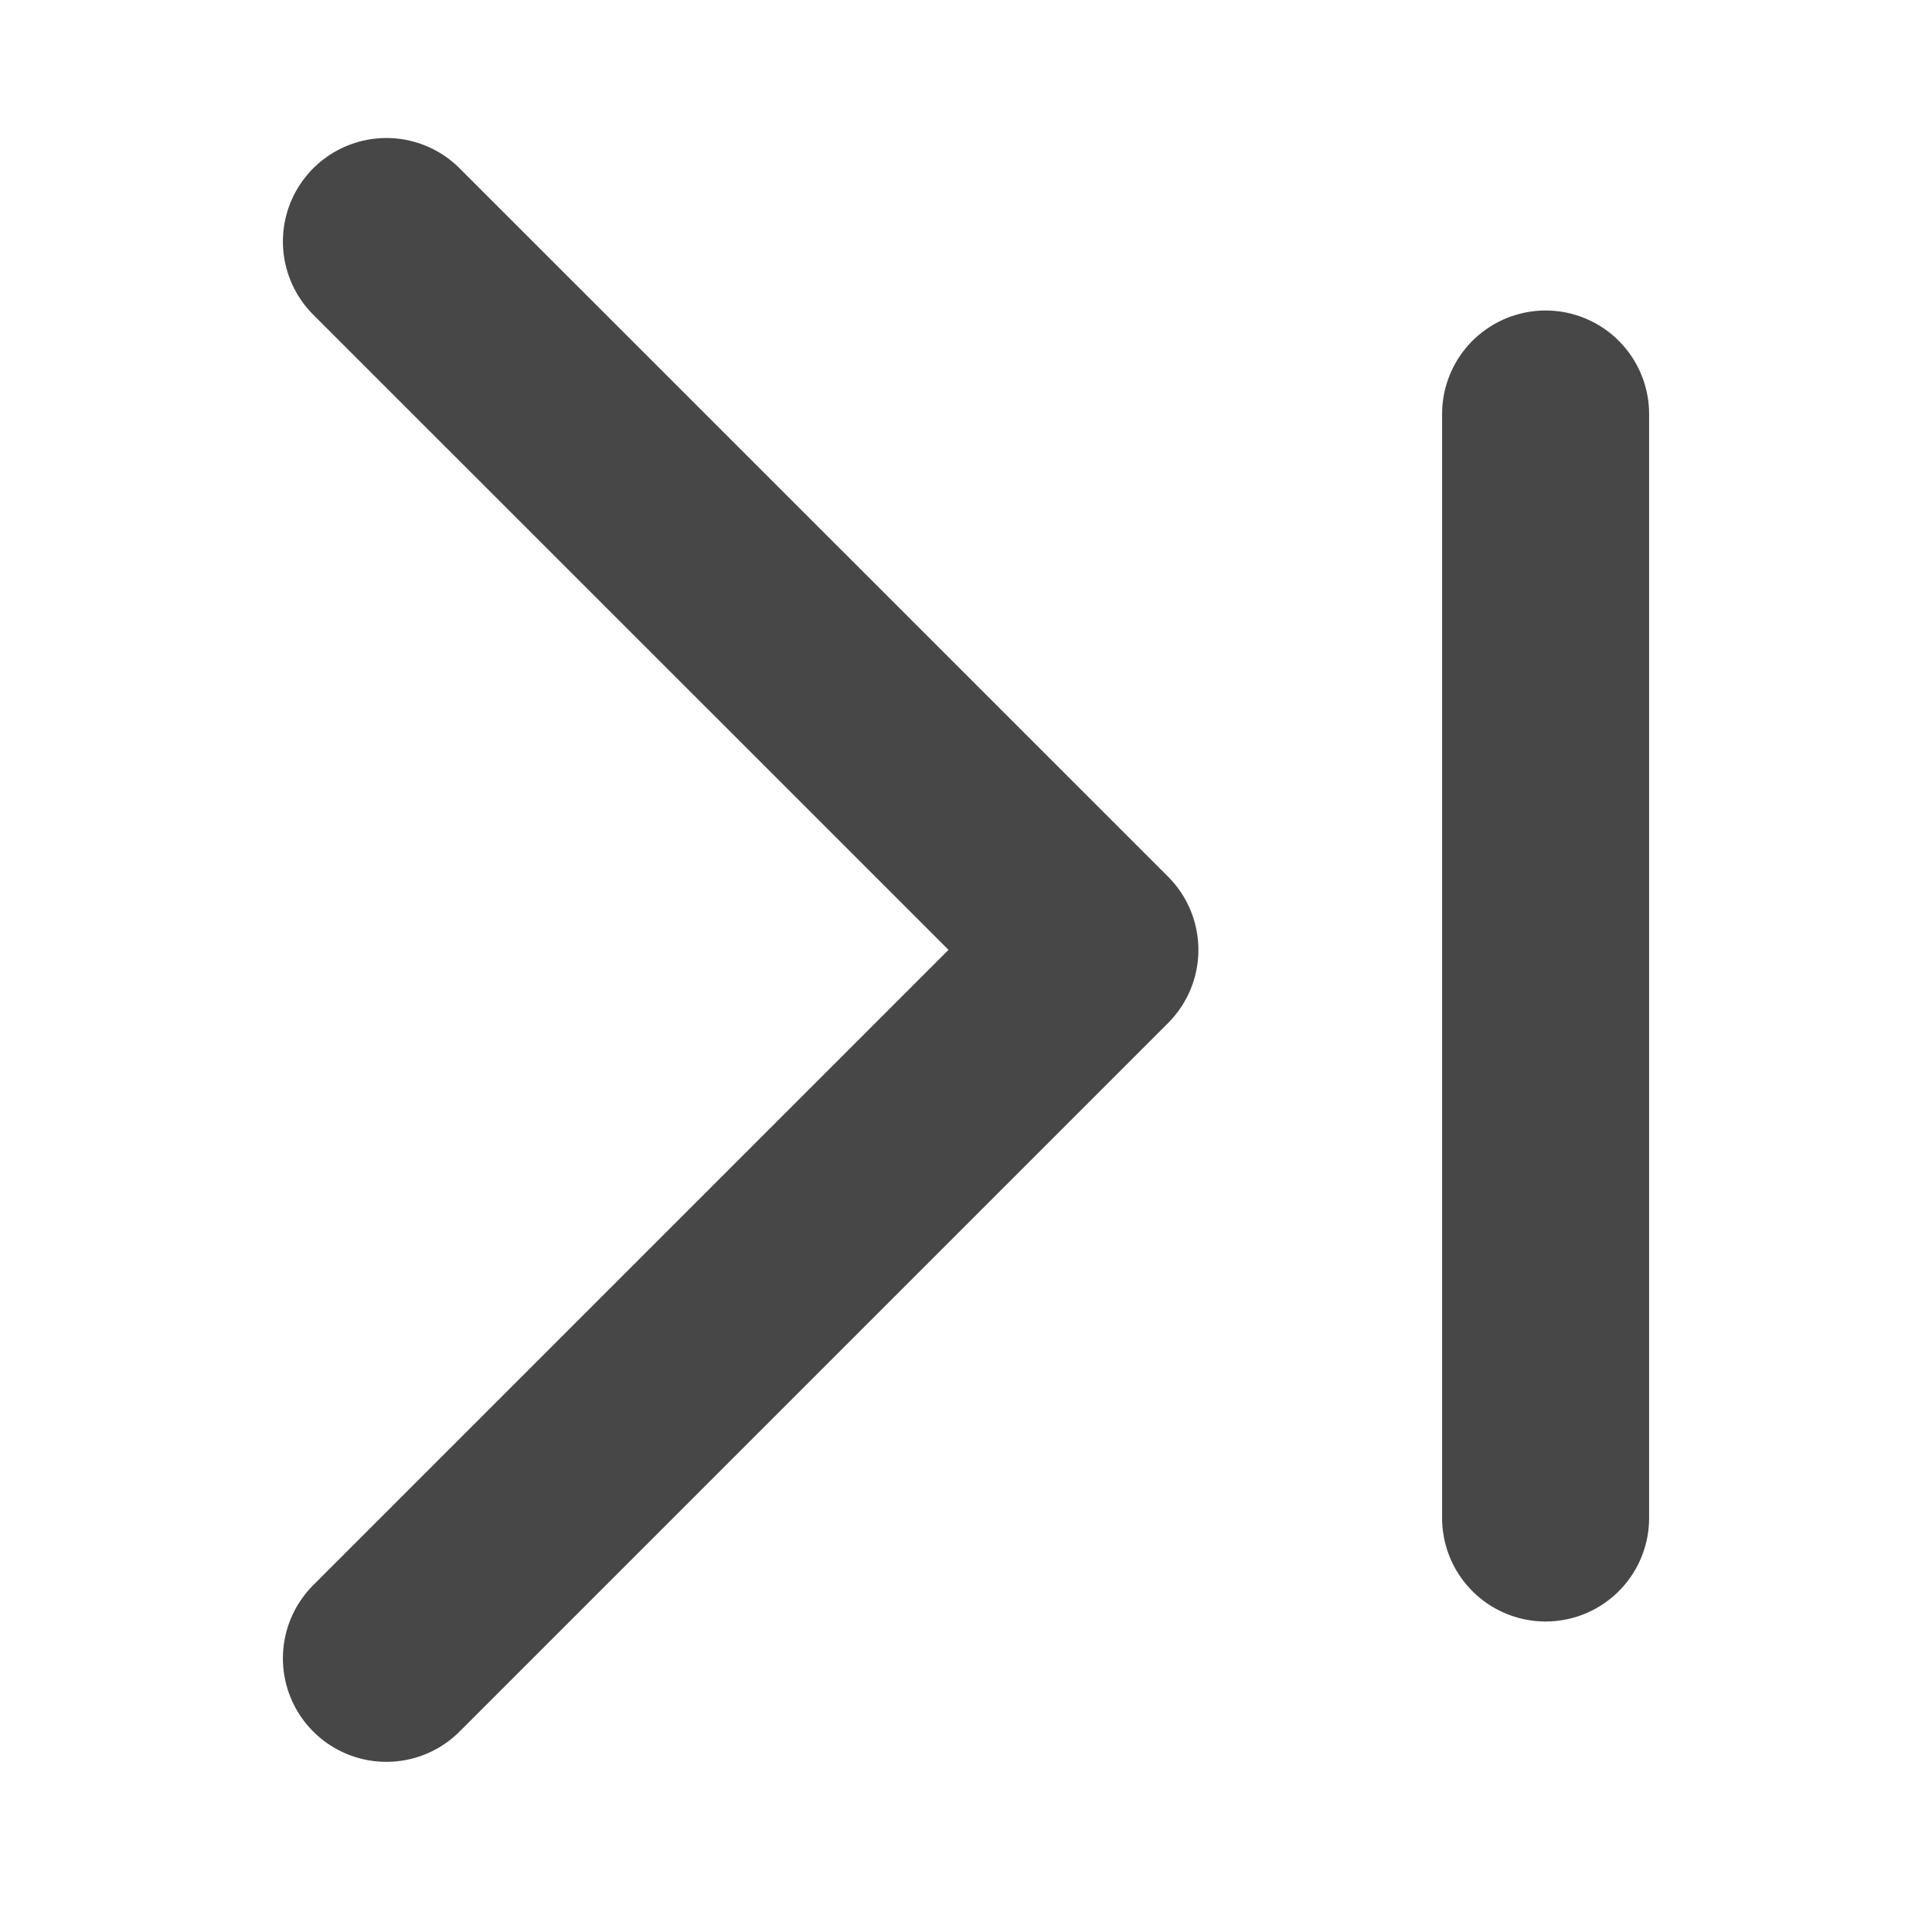
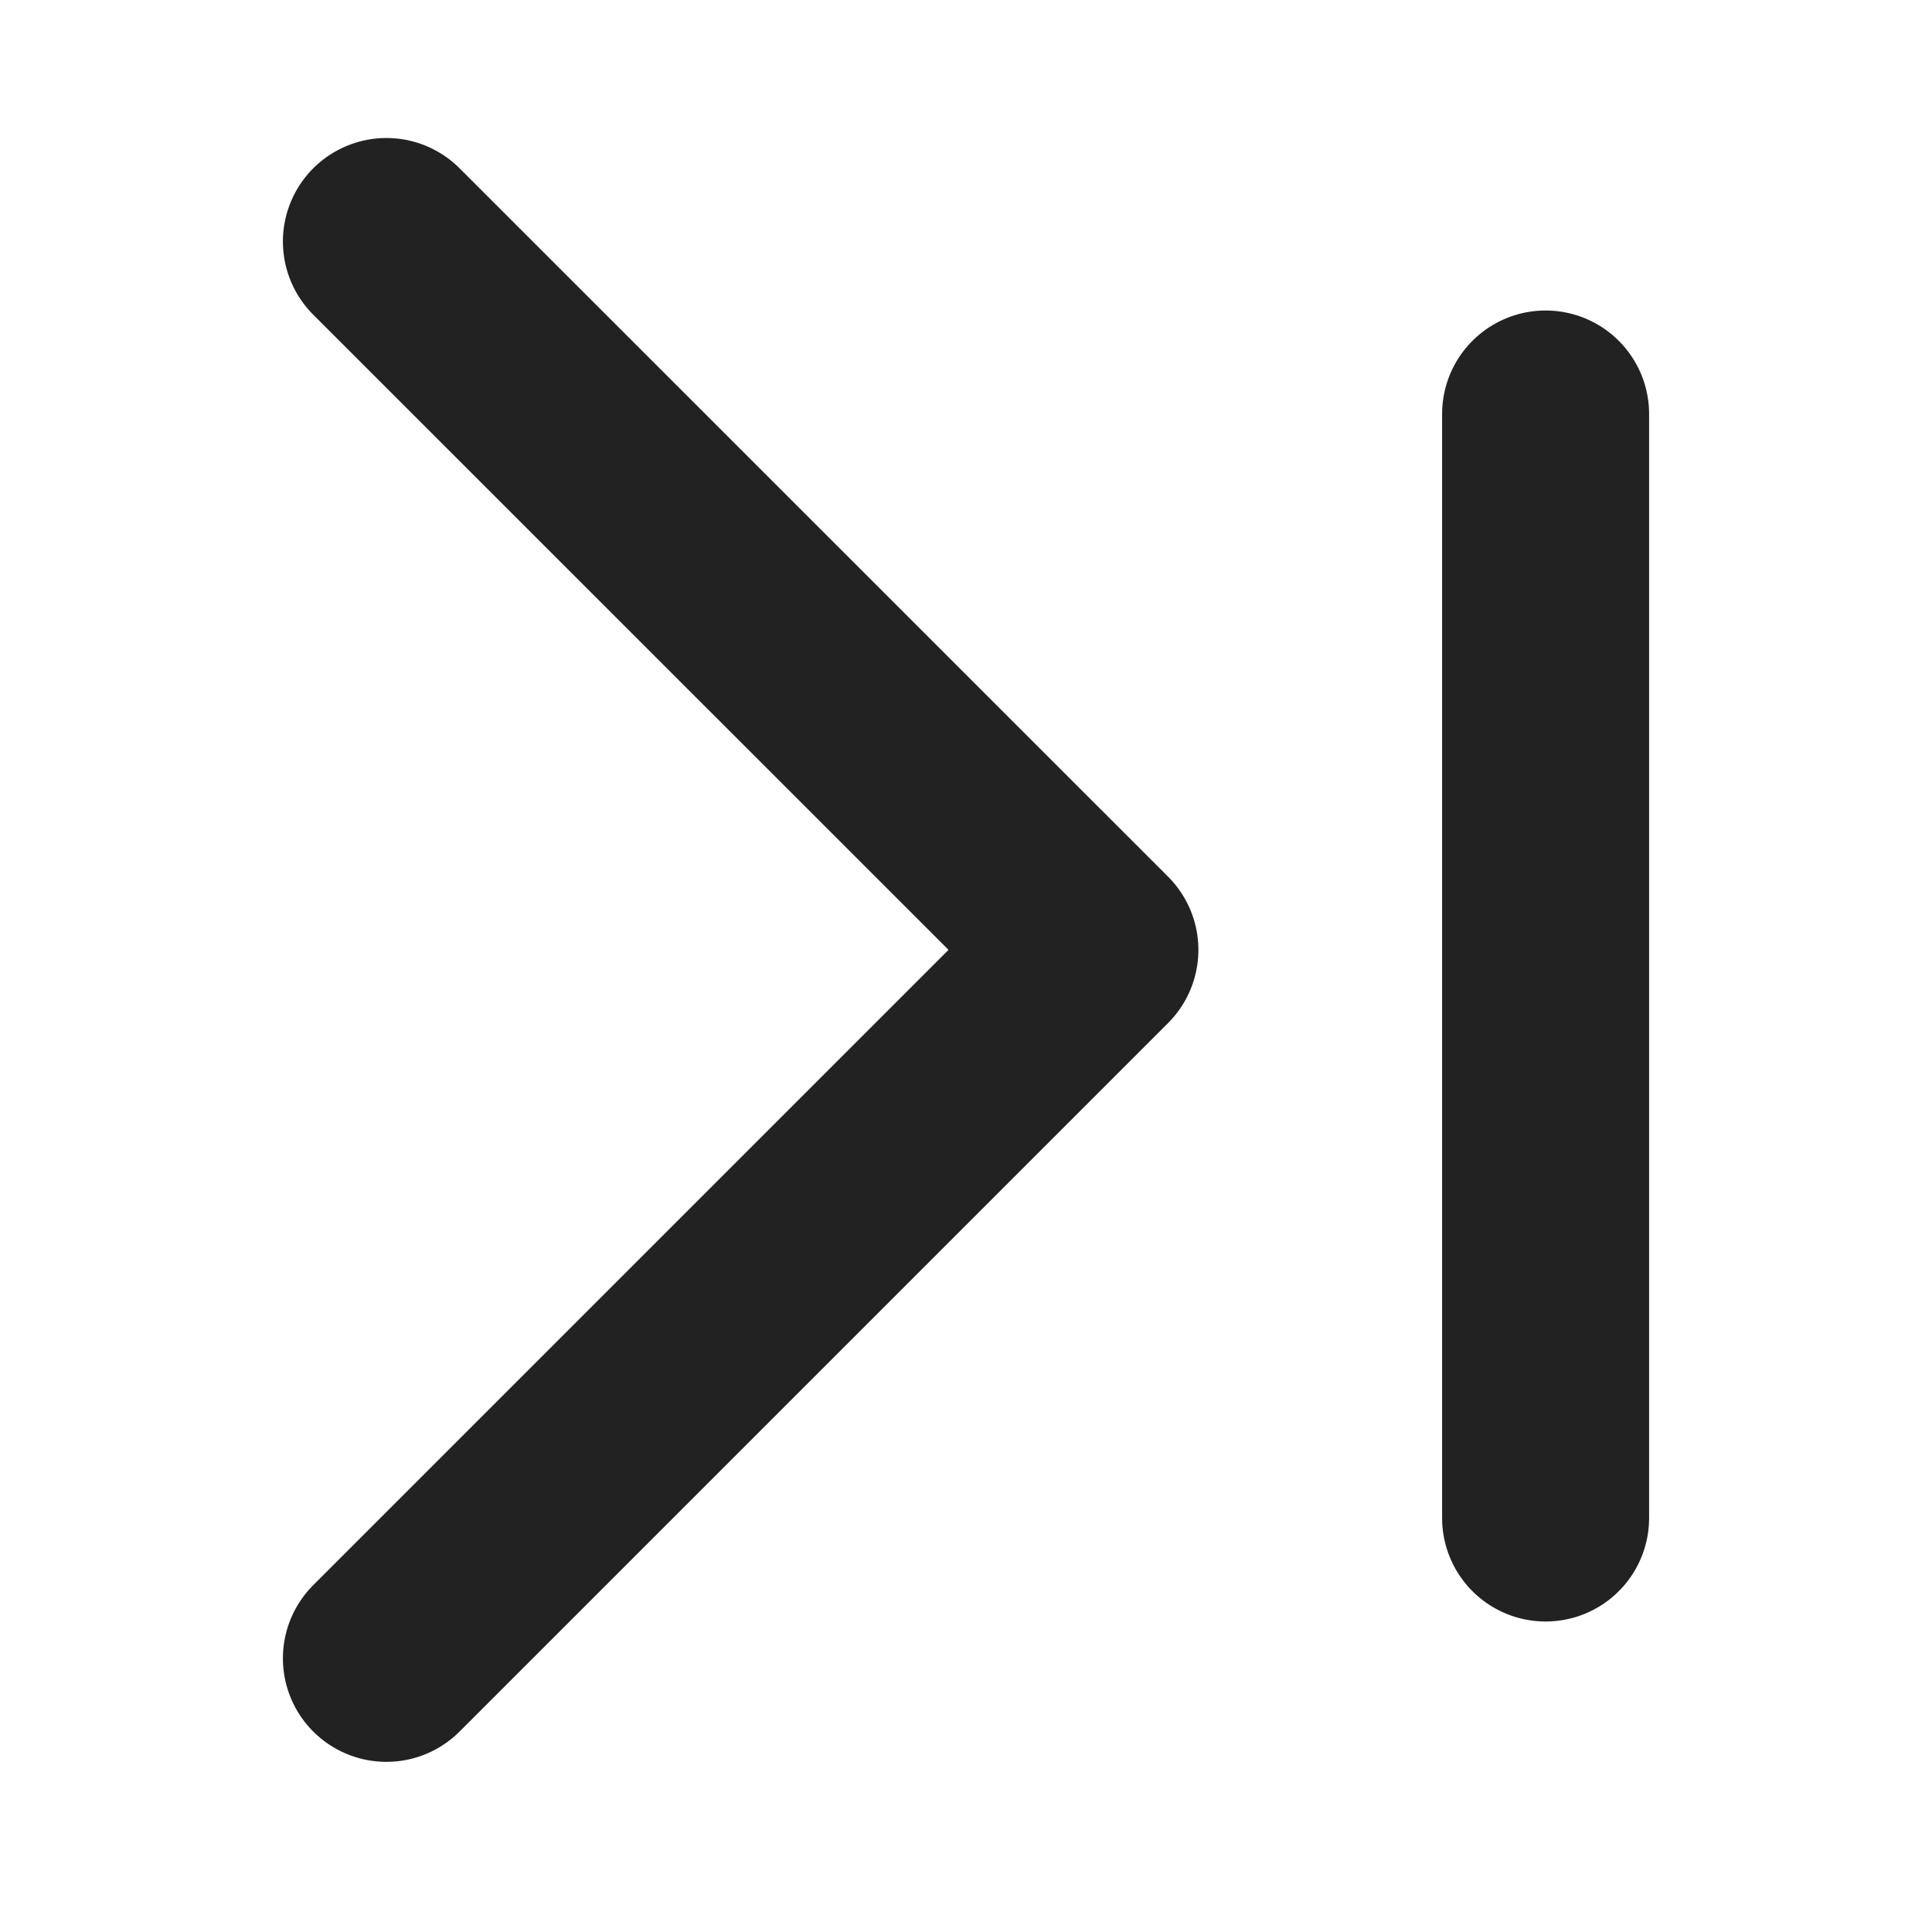
<svg xmlns="http://www.w3.org/2000/svg" width="14" height="14" viewBox="0 0 14 14" fill="none">
-   <path d="m2.8 12.017 5.134-5.134L2.8 1.75" stroke="#474747" stroke-width="1.5" stroke-linecap="round" stroke-linejoin="round" />
-   <path d="M11.2 3v8" stroke="#474747" stroke-width="1.5" stroke-linecap="round" />
+   <path d="m2.8 12.017 5.134-5.134L2.8 1.75" stroke="#222" stroke-width="1.5" stroke-linecap="round" stroke-linejoin="round" />
+   <path d="M11.2 3v8" stroke="#222" stroke-width="1.5" stroke-linecap="round" />
</svg>
